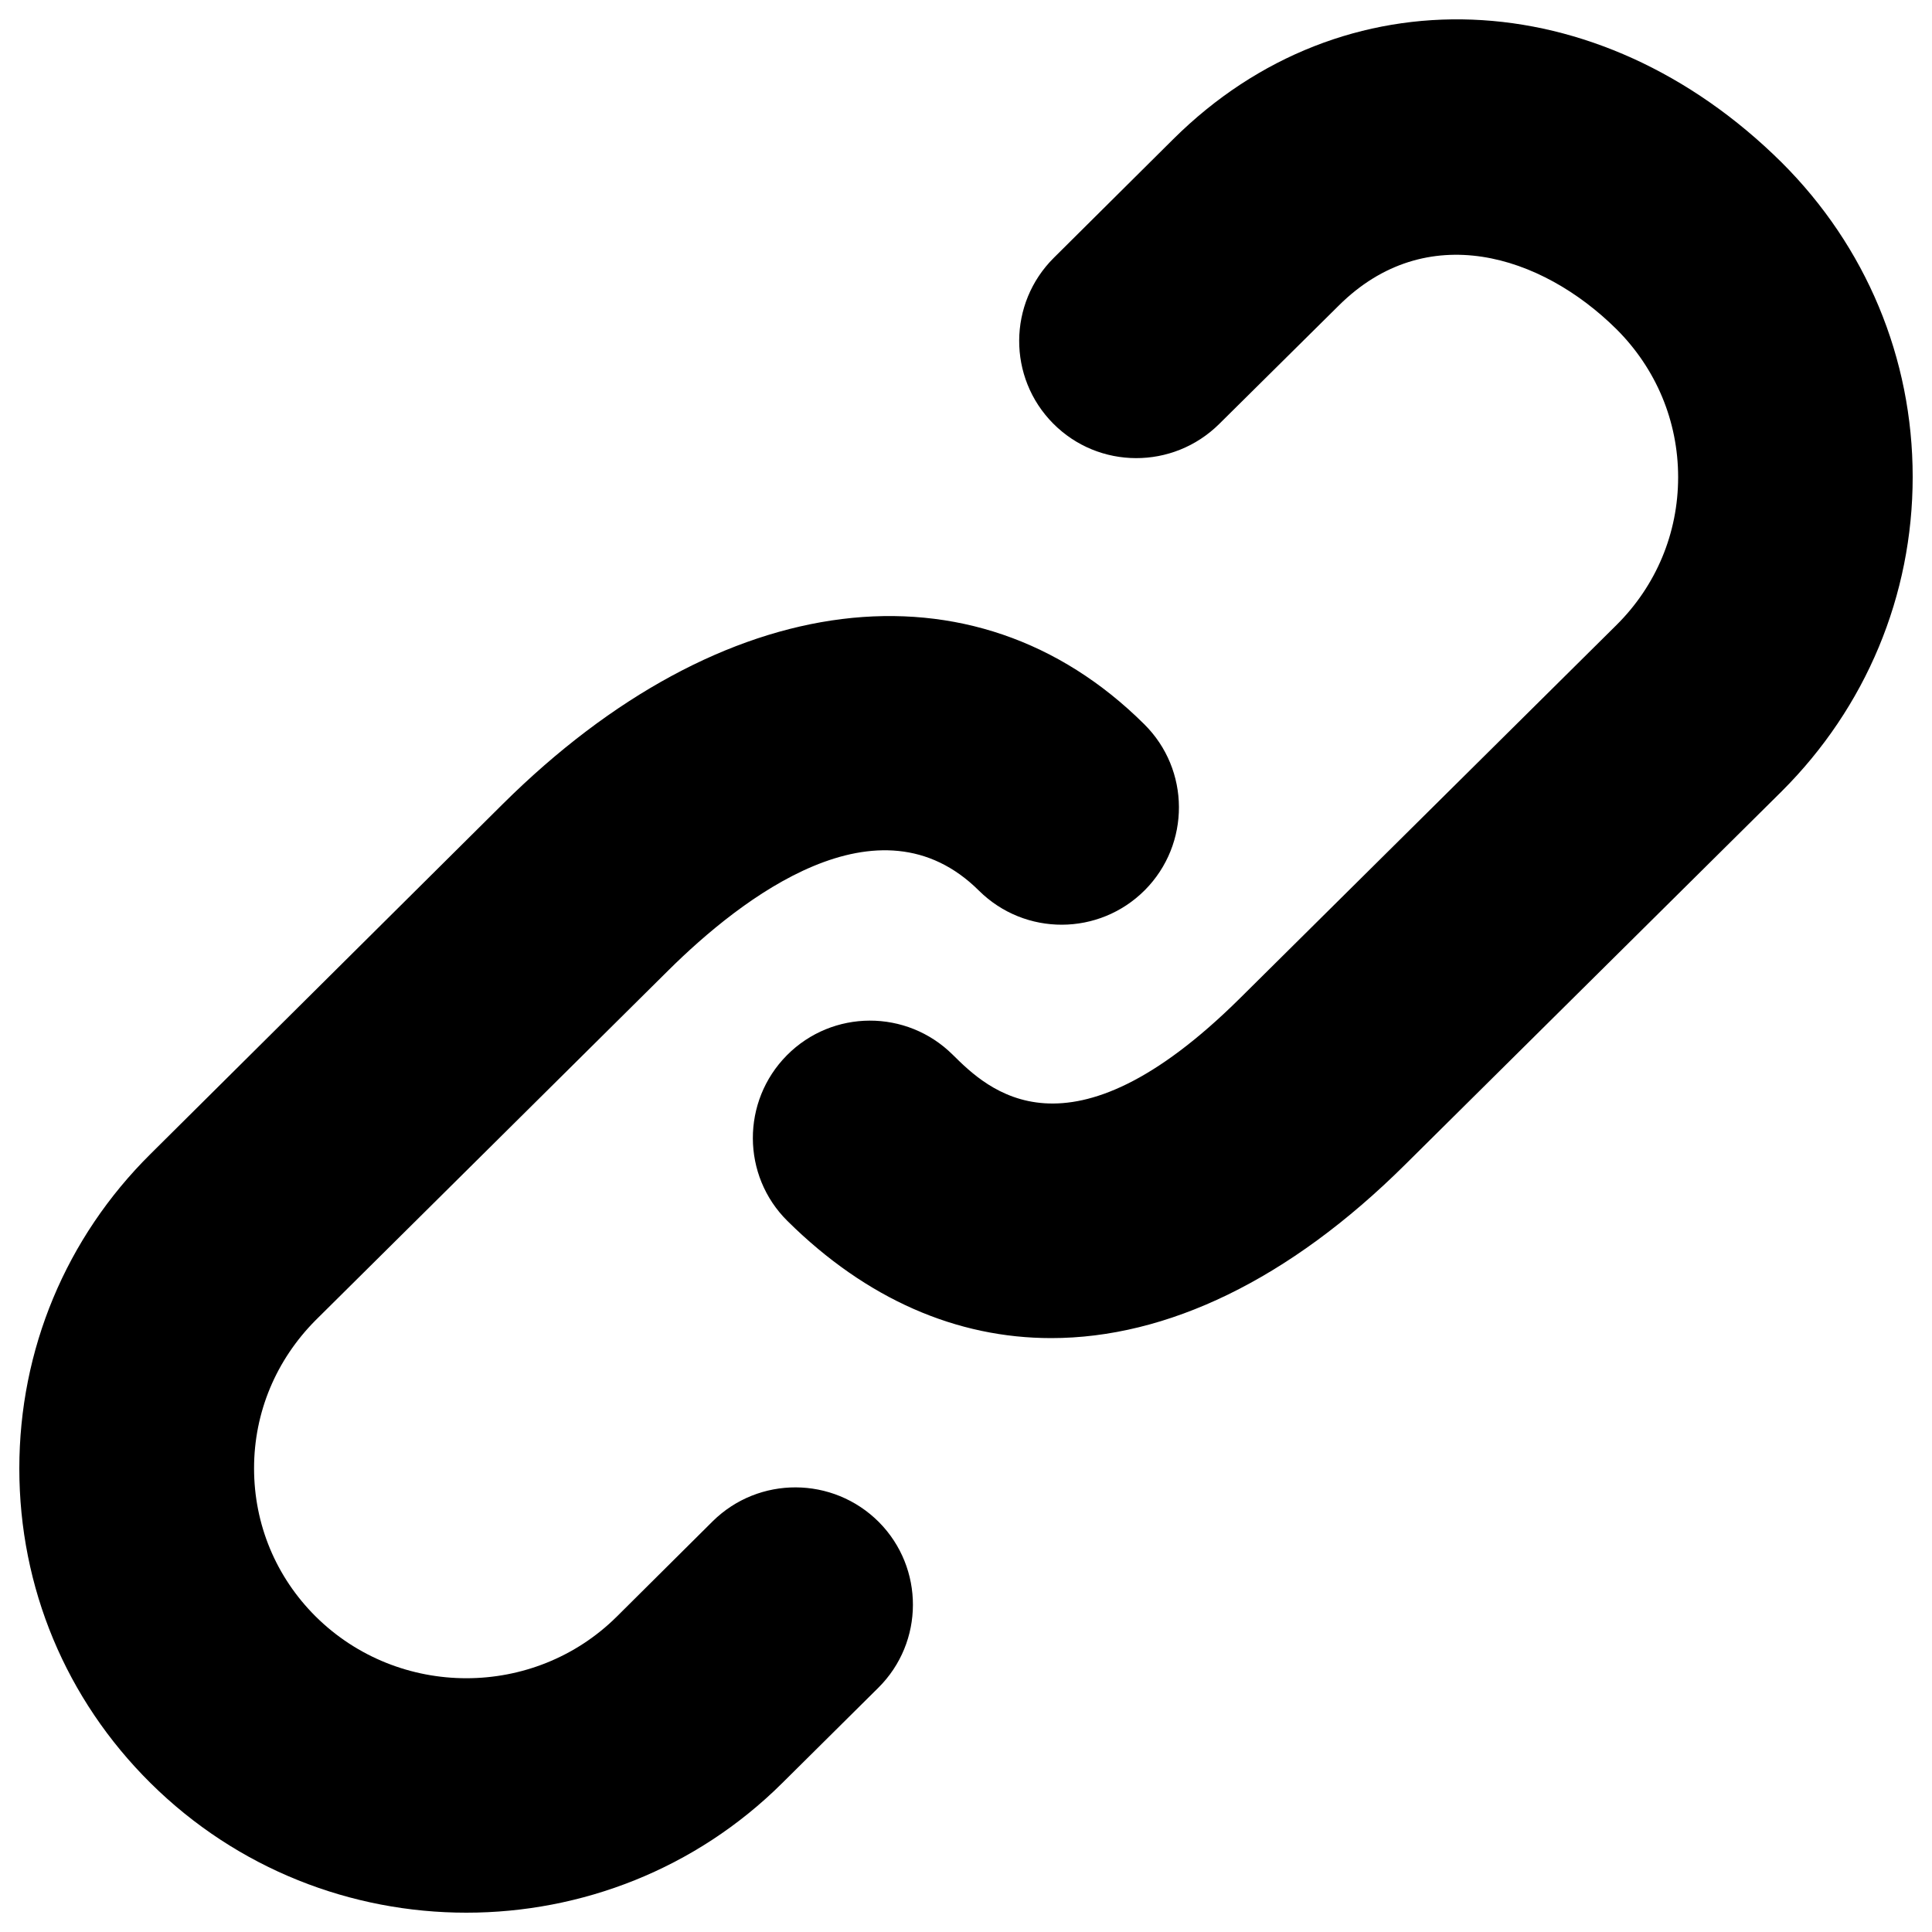
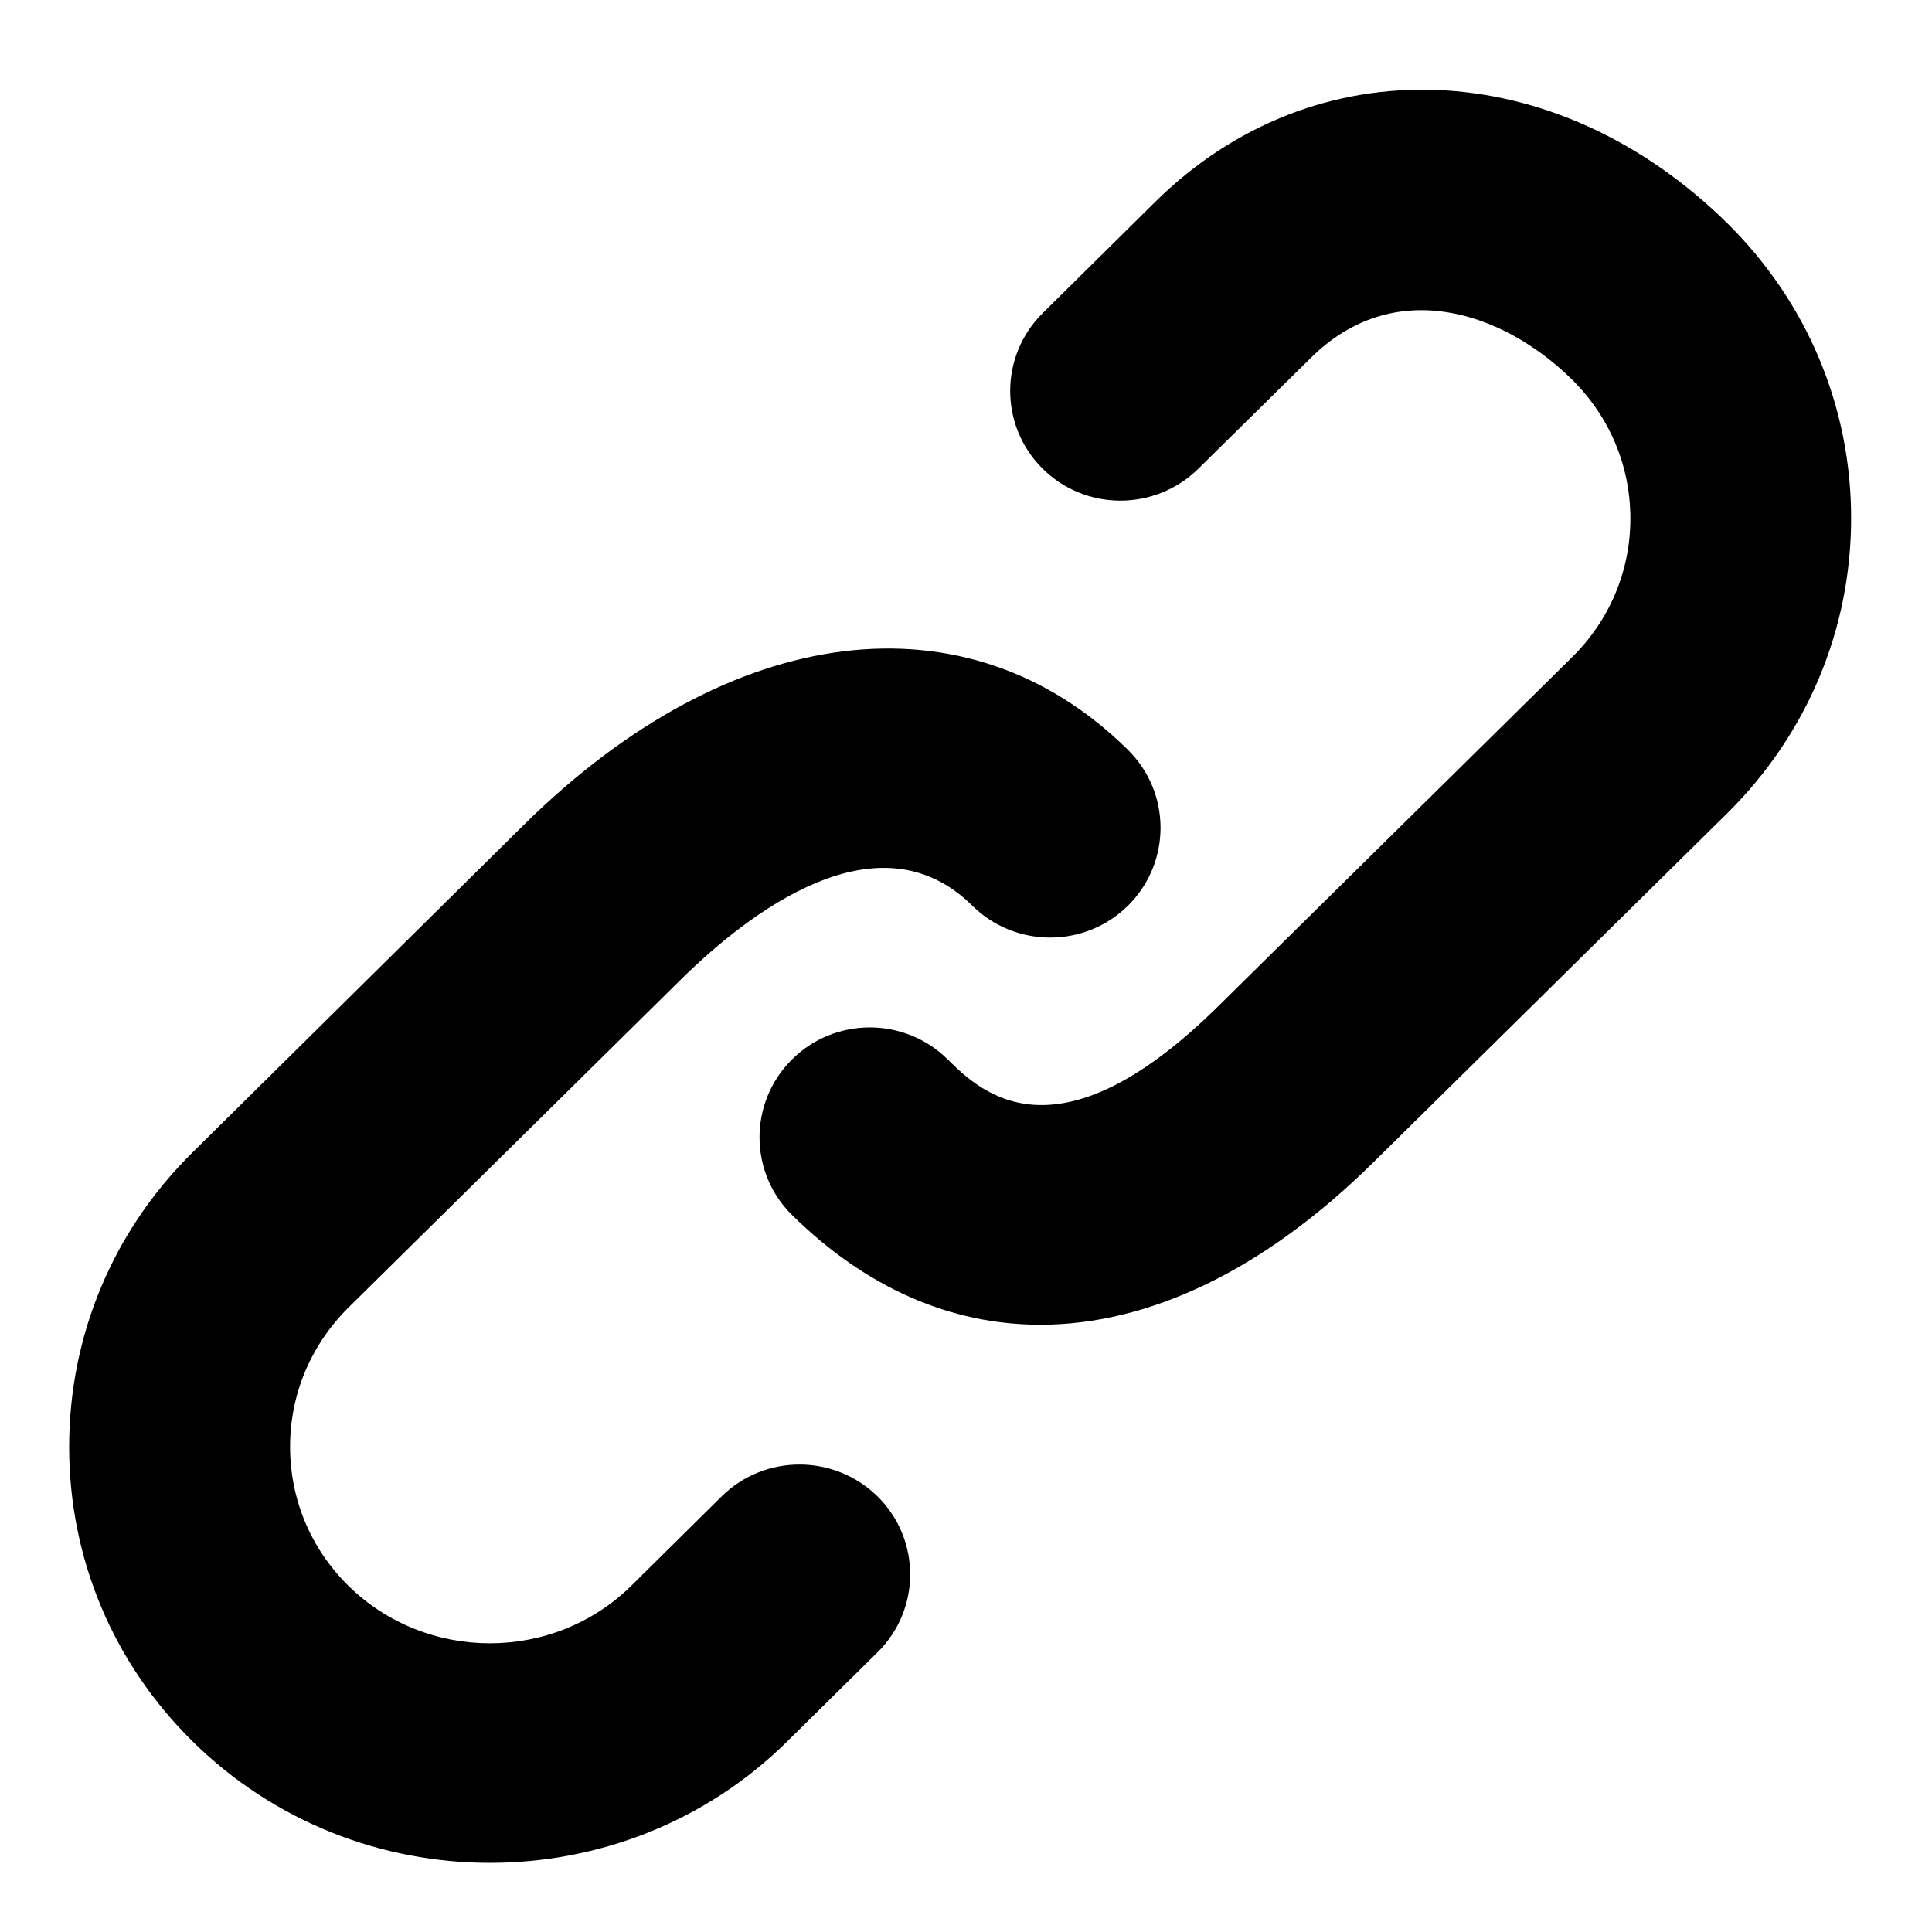
<svg xmlns="http://www.w3.org/2000/svg" id="svg10" xml:space="preserve" enable-background="new 0 0 1000 1000" viewBox="0 0 1000 1000" y="0px" x="0px" version="1.1">
  <defs id="defs14" />
-   <g style="fill:#000000;fill-opacity:1" id="g8">
+   <g style="fill:#000000;fill-opacity:1" id="g8" transform="matrix(0.9411622,0,0,0.9365164,26.38412,37.05305)">
    <g style="fill:#000000;fill-opacity:1" id="g6">
-       <path style="fill:#000000;fill-opacity:1" id="path4" d="M368.9,787.4l-49.6,49.3c-42.9,42.6-112.9,42.6-155.9,0c-20.6-20.5-31.9-47.7-31.9-76.7s11.4-56.1,31.9-76.7l182.5-181c37.8-37.5,109-92.8,160.8-41.3c23.8,23.6,62.2,23.5,85.9-0.3c23.6-23.8,23.5-62.3-0.4-85.9c-88.1-87.5-218.4-71.3-331.9,41.3L77.9,597.3C34.1,640.7,10,698.6,10,760.1c0,61.6,24.1,119.4,67.9,162.8c45.1,44.7,104.2,67.1,163.5,67.1s118.5-22.4,163.5-67.1l49.7-49.3c23.8-23.6,23.9-62,0.3-85.8C431.1,764,392.7,763.9,368.9,787.4L368.9,787.4z M922.1,84C827.3-9.9,694.9-15,607.3,72l-61.8,61.4c-23.8,23.6-24,62-0.4,85.8c23.6,23.8,62,23.9,85.9,0.3l61.9-61.3c45.3-45.1,104.8-26.4,143.7,12.1c20.6,20.5,32,47.7,32,76.7c0,29-11.4,56.2-32,76.6L641.8,516.7C552.7,605,511,563.6,493.1,545.9c-23.8-23.6-62.2-23.5-85.8,0.3c-23.6,23.8-23.5,62.3,0.3,85.8c40.9,40.5,87.6,60.6,136.5,60.6c59.8,0,123.1-30.1,183.3-89.9l194.8-193.1c43.6-43.5,67.8-101.3,67.8-162.8C990,185.3,965.8,127.5,922.1,84L922.1,84z" />
+       <path style="fill:#000000;fill-opacity:1" id="path4" d="m 368.9,787.4 -49.6,49.3 c -42.9,42.6 -112.9,42.6 -155.9,0 -20.6,-20.5 -31.9,-47.7 -31.9,-76.7 0,-29 11.4,-56.1 31.9,-76.7 l 182.5,-181 c 37.8,-37.5 109,-92.8 160.8,-41.3 23.8,23.6 62.2,23.5 85.9,-0.3 23.6,-23.8 23.5,-62.3 -0.4,-85.9 -88.1,-87.5 -218.4,-71.3 -331.9,41.3 L 77.9,597.3 C 34.1,640.7 10,698.6 10,760.1 c 0,61.6 24.1,119.4 67.9,162.8 45.1,44.7 104.2,67.1 163.5,67.1 59.3,0 118.5,-22.4 163.5,-67.1 l 49.7,-49.3 c 23.8,-23.6 23.9,-62 0.3,-85.8 -23.8,-23.8 -62.2,-23.9 -86,-0.4 z M 922.1,84 C 827.3,-9.9 694.9,-15 607.3,72 l -61.8,61.4 c -23.8,23.6 -24,62 -0.4,85.8 23.6,23.8 62,23.9 85.9,0.3 l 61.9,-61.3 c 45.3,-45.1 104.8,-26.4 143.7,12.1 20.6,20.5 32,47.7 32,76.7 0,29 -11.4,56.2 -32,76.6 L 641.8,516.7 C 552.7,605 511,563.6 493.1,545.9 c -23.8,-23.6 -62.2,-23.5 -85.8,0.3 -23.6,23.8 -23.5,62.3 0.3,85.8 40.9,40.5 87.6,60.6 136.5,60.6 59.8,0 123.1,-30.1 183.3,-89.9 L 922.2,409.6 C 965.8,366.1 990,308.3 990,246.8 990,185.3 965.8,127.5 922.1,84 Z" />
    </g>
  </g>
</svg>
